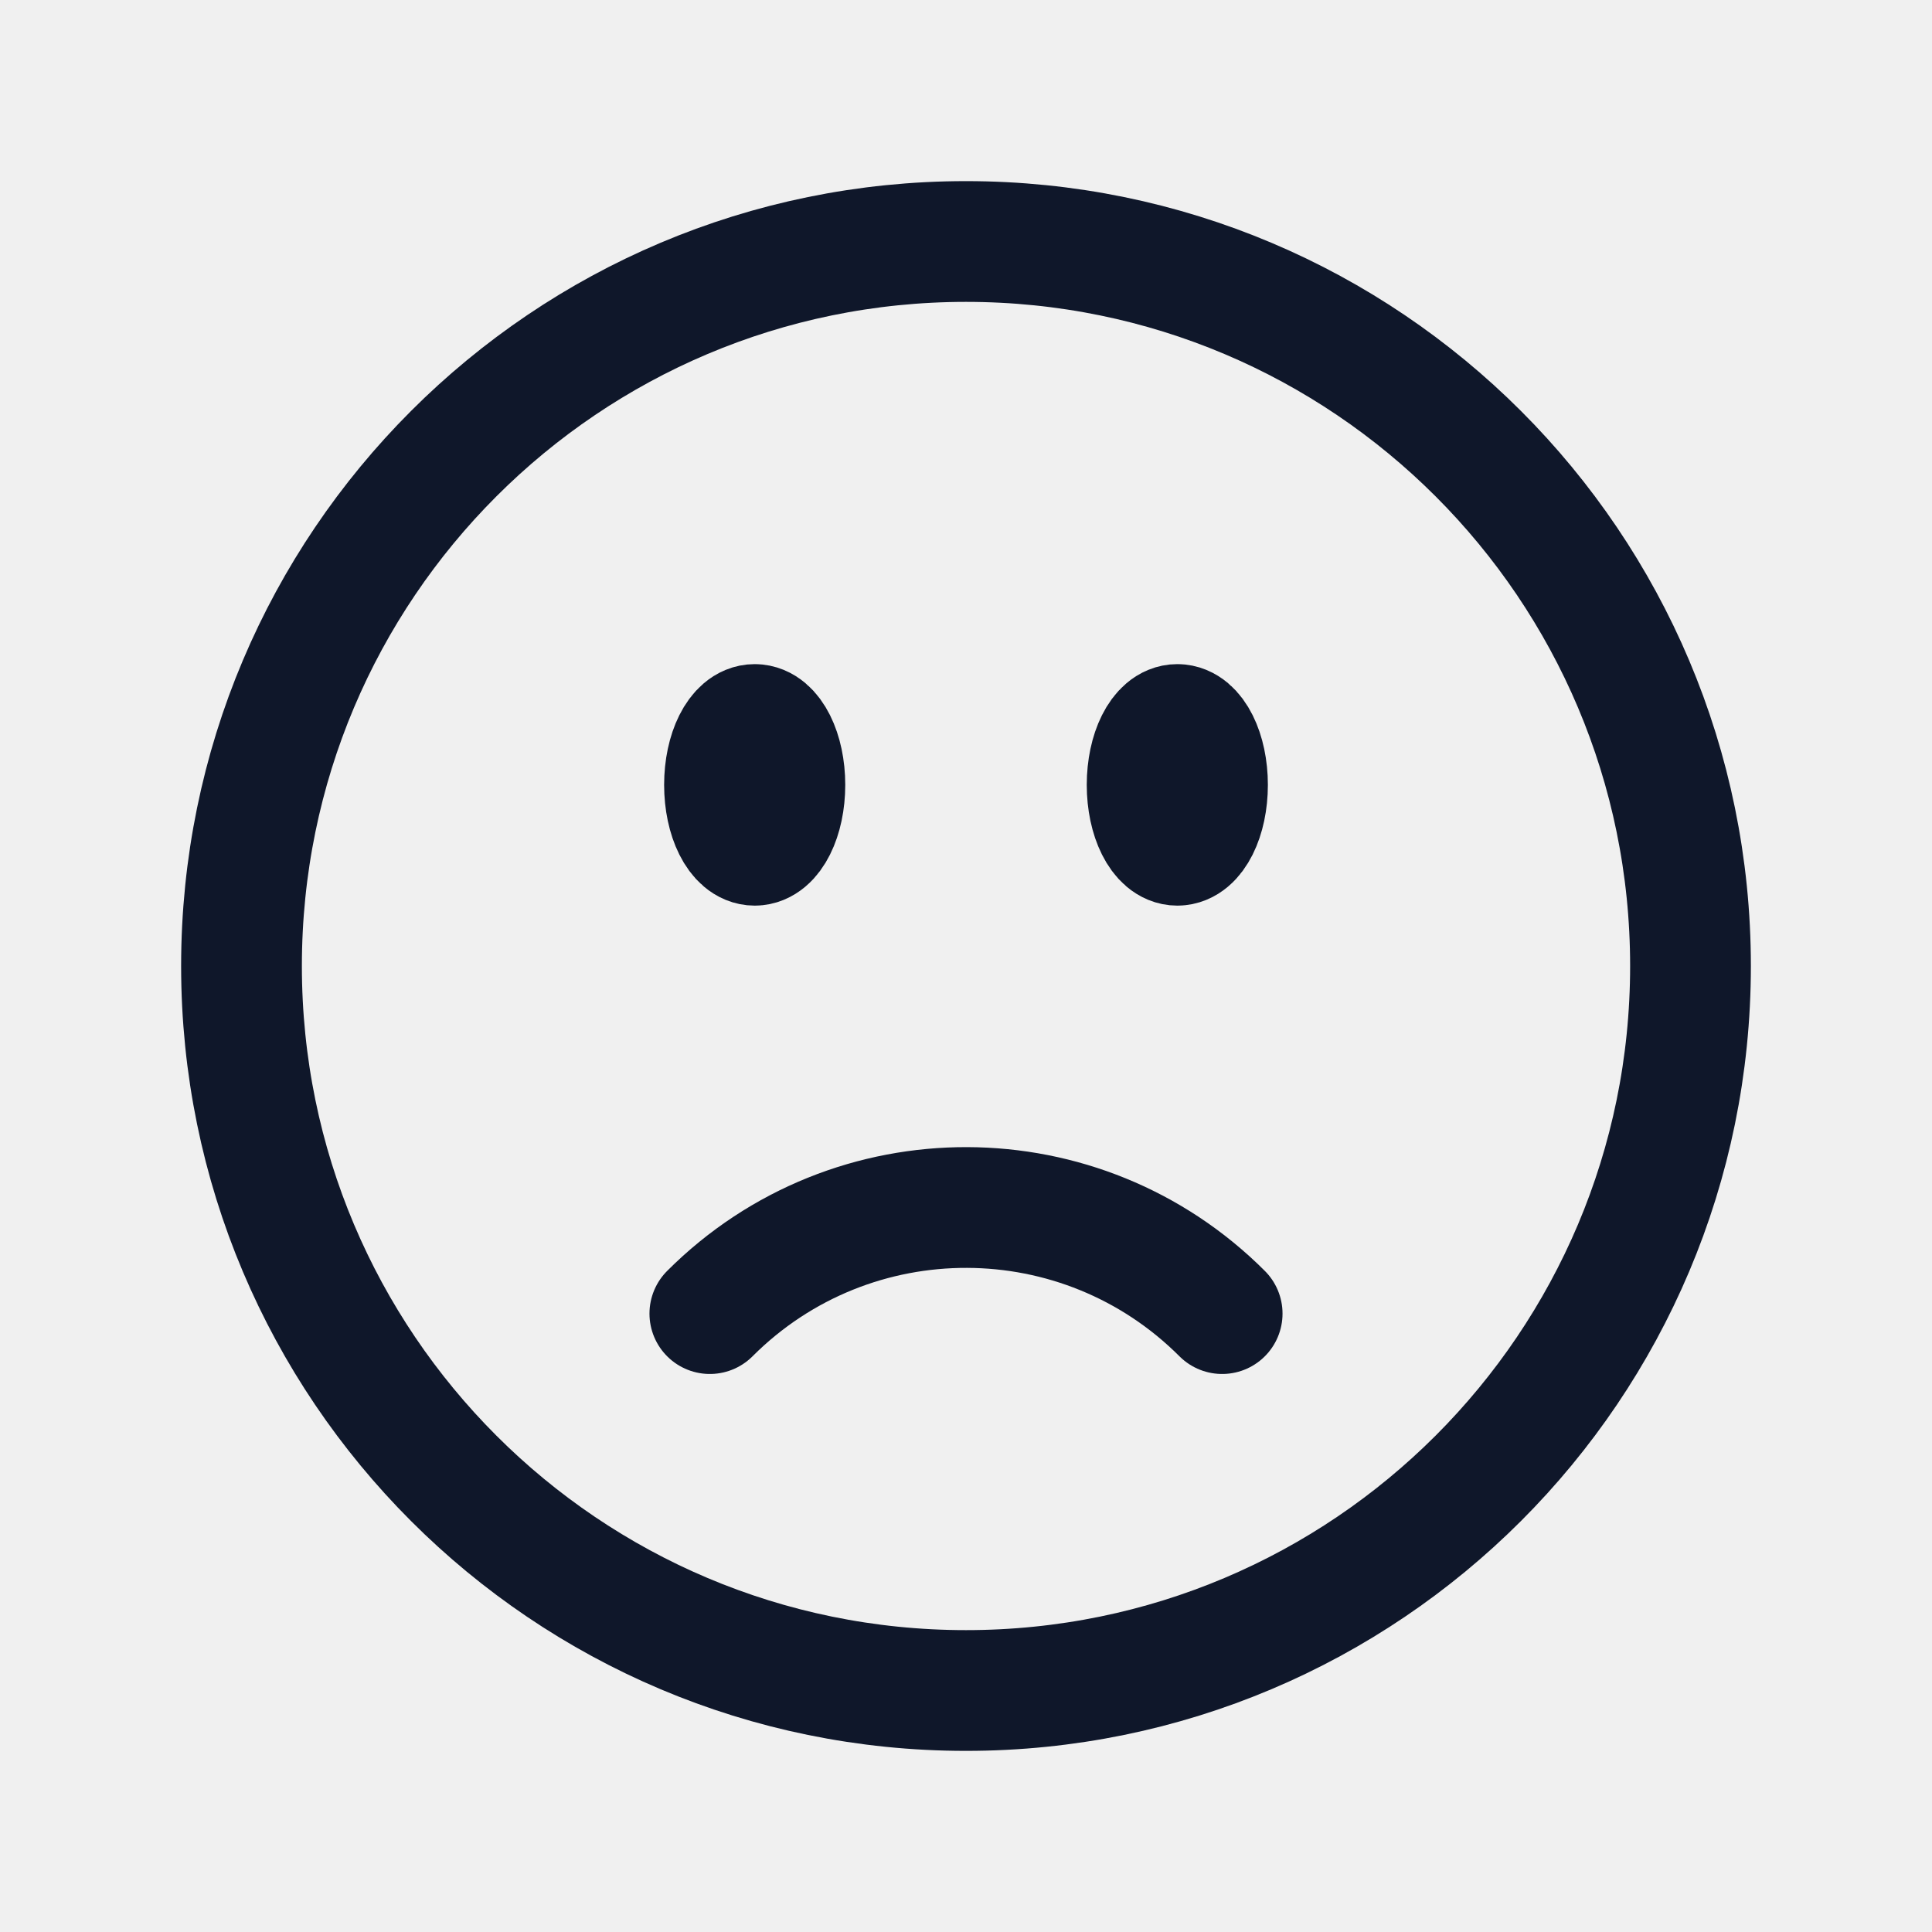
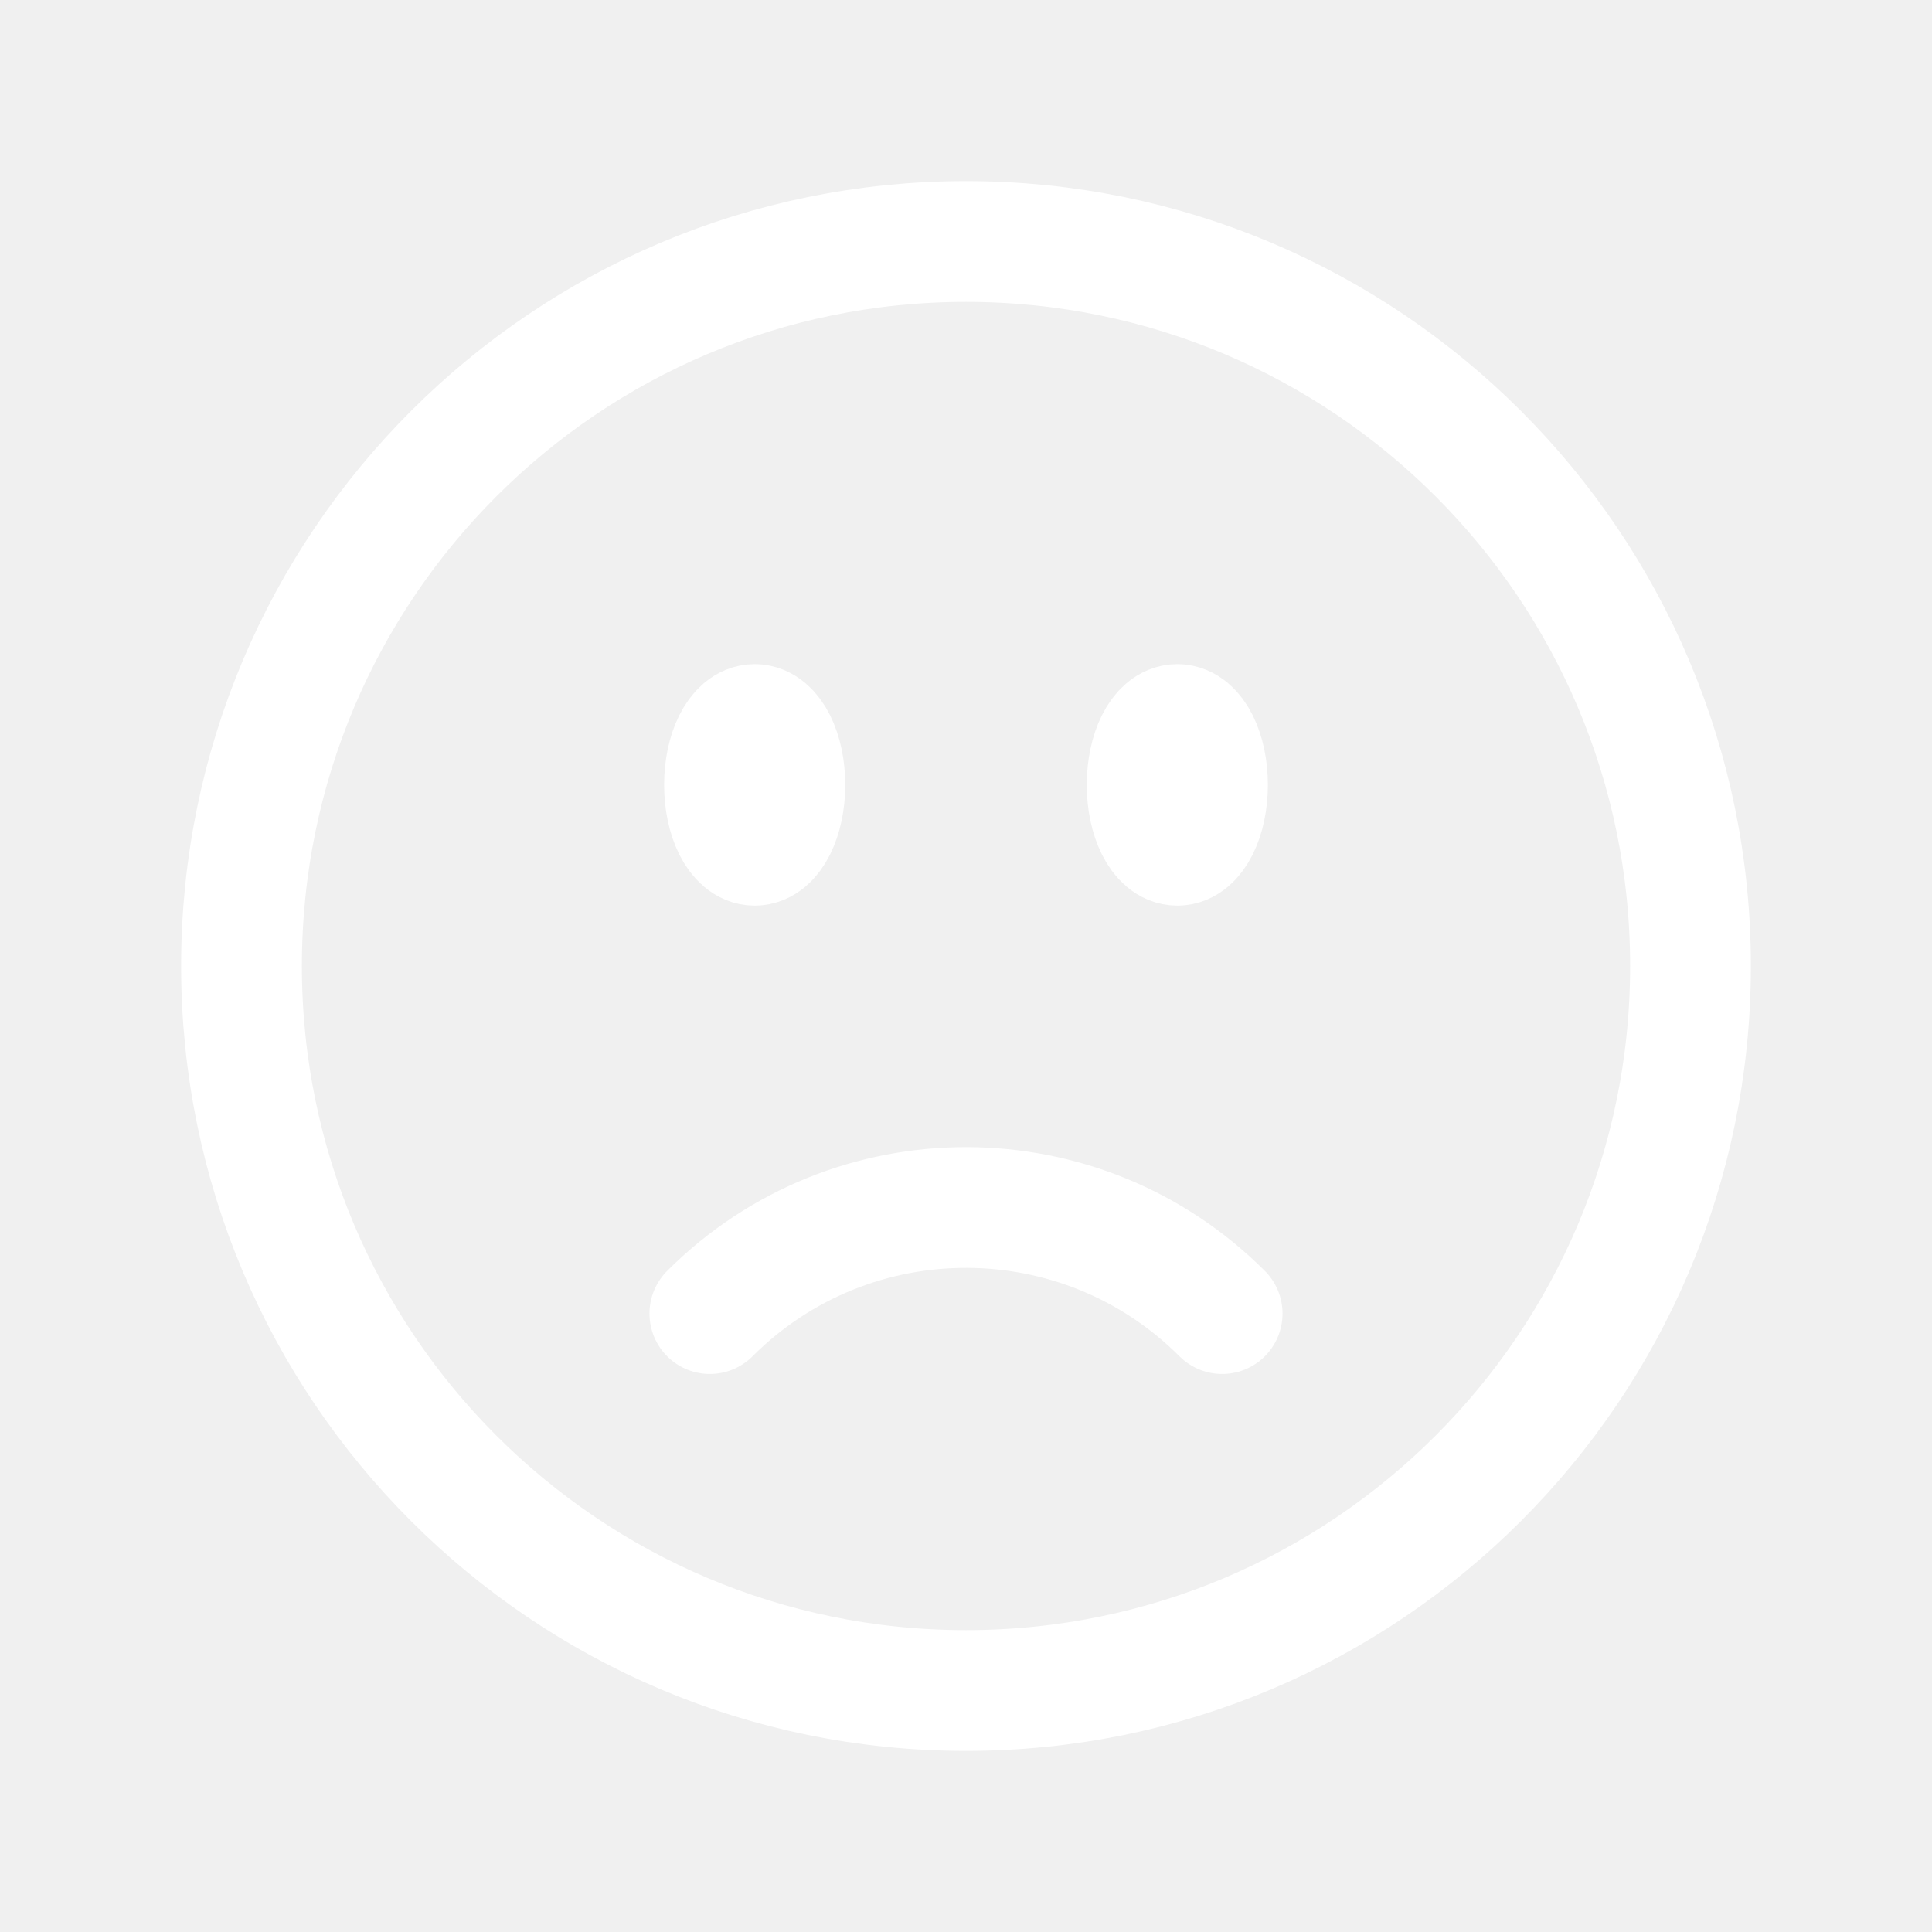
<svg xmlns="http://www.w3.org/2000/svg" width="24" height="24" viewBox="0 0 24 24" fill="none">
-   <path d="M15.182 16.318C14.307 15.443 13.162 15.004 12.016 15C10.859 14.996 9.701 15.435 8.818 16.318M21 12C21 16.971 16.971 21 12 21C7.029 21 3 16.971 3 12C3 7.029 7.029 3 12 3C16.971 3 21 7.029 21 12ZM9.75 9.75C9.75 10.164 9.582 10.5 9.375 10.5C9.168 10.5 9 10.164 9 9.75C9 9.336 9.168 9 9.375 9C9.582 9 9.75 9.336 9.75 9.75ZM9.375 9.75H9.383V9.765H9.375V9.75ZM15 9.75C15 10.164 14.832 10.5 14.625 10.5C14.418 10.5 14.25 10.164 14.25 9.75C14.25 9.336 14.418 9 14.625 9C14.832 9 15 9.336 15 9.75ZM14.625 9.75H14.633V9.765H14.625V9.75Z" stroke="#0F172A" stroke-width="1.5" stroke-linecap="round" stroke-linejoin="round" />
+   <path d="M15.182 16.318C14.307 15.443 13.162 15.004 12.016 15C10.859 14.996 9.701 15.435 8.818 16.318M21 12C21 16.971 16.971 21 12 21C7.029 21 3 16.971 3 12C3 7.029 7.029 3 12 3C16.971 3 21 7.029 21 12ZM9.75 9.75C9.75 10.164 9.582 10.5 9.375 10.5C9.168 10.5 9 10.164 9 9.75C9 9.336 9.168 9 9.375 9C9.582 9 9.75 9.336 9.75 9.75ZM9.375 9.75H9.383V9.765H9.375V9.75ZM15 9.75C15 10.164 14.832 10.5 14.625 10.5C14.418 10.5 14.25 10.164 14.25 9.75C14.25 9.336 14.418 9 14.625 9C14.832 9 15 9.336 15 9.75ZM14.625 9.75H14.633V9.765H14.625V9.75Z" stroke="white" stroke-width="1.5" stroke-linecap="round" stroke-linejoin="round" />
</svg>
